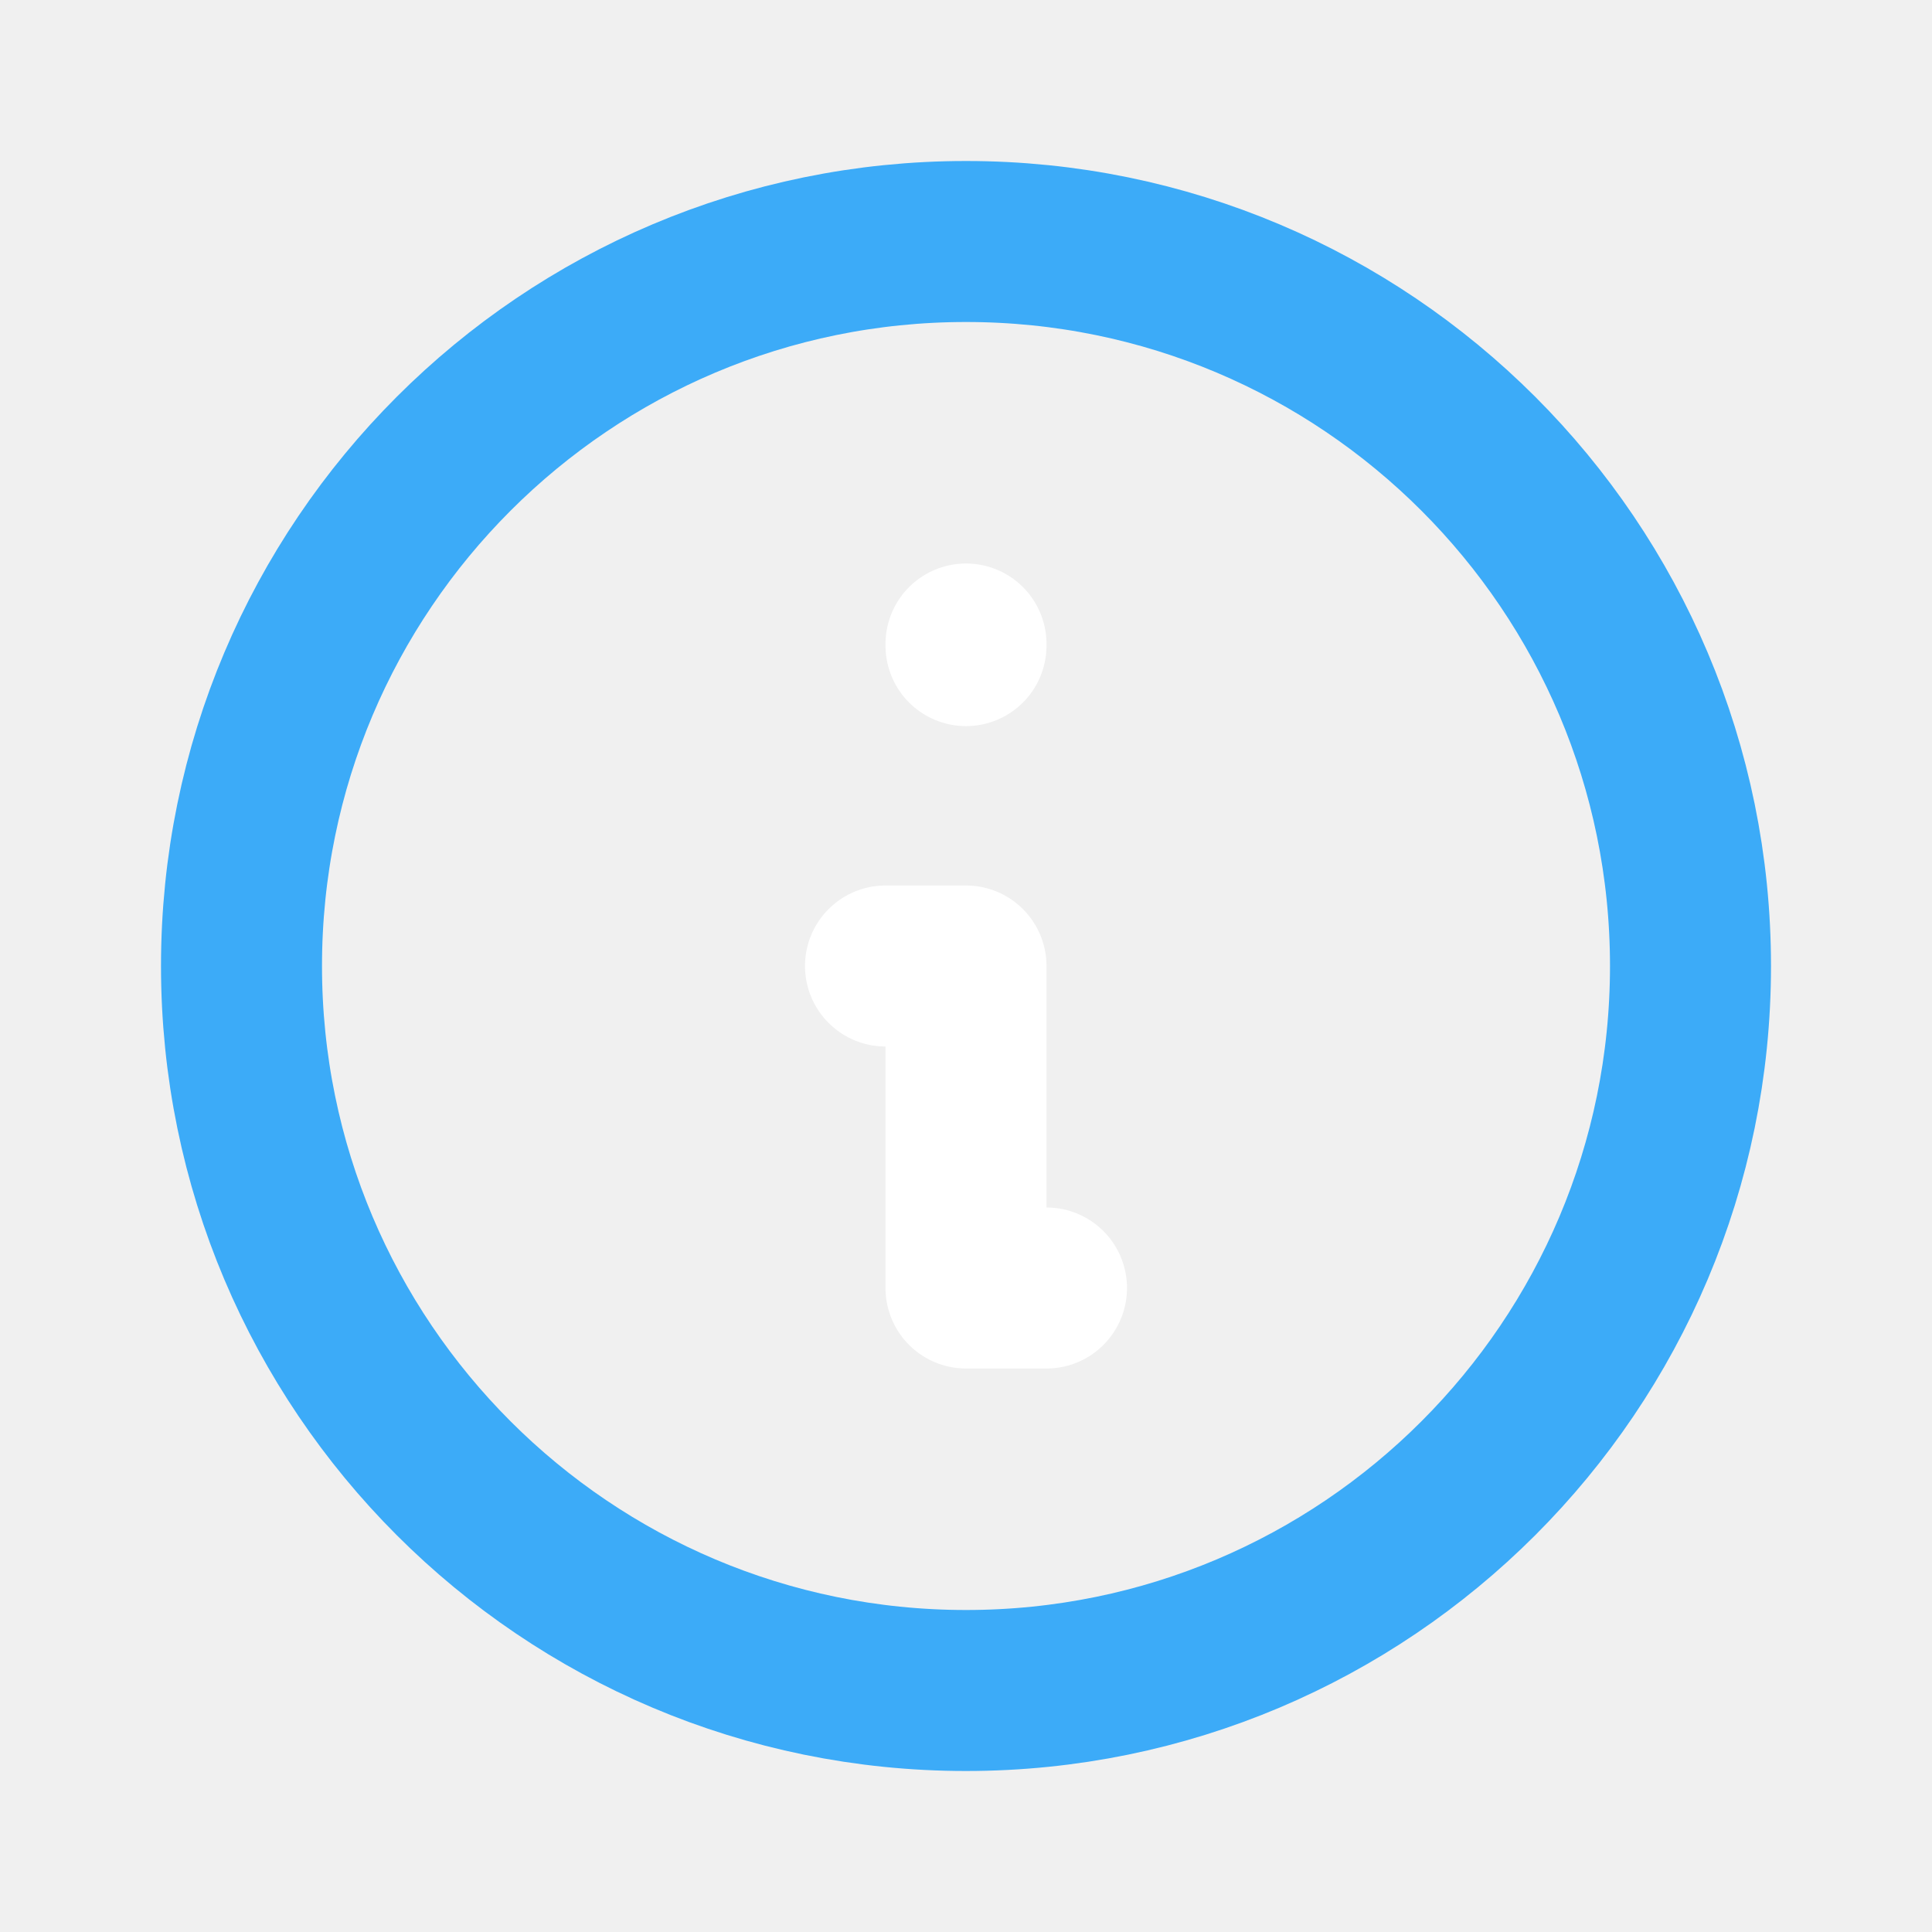
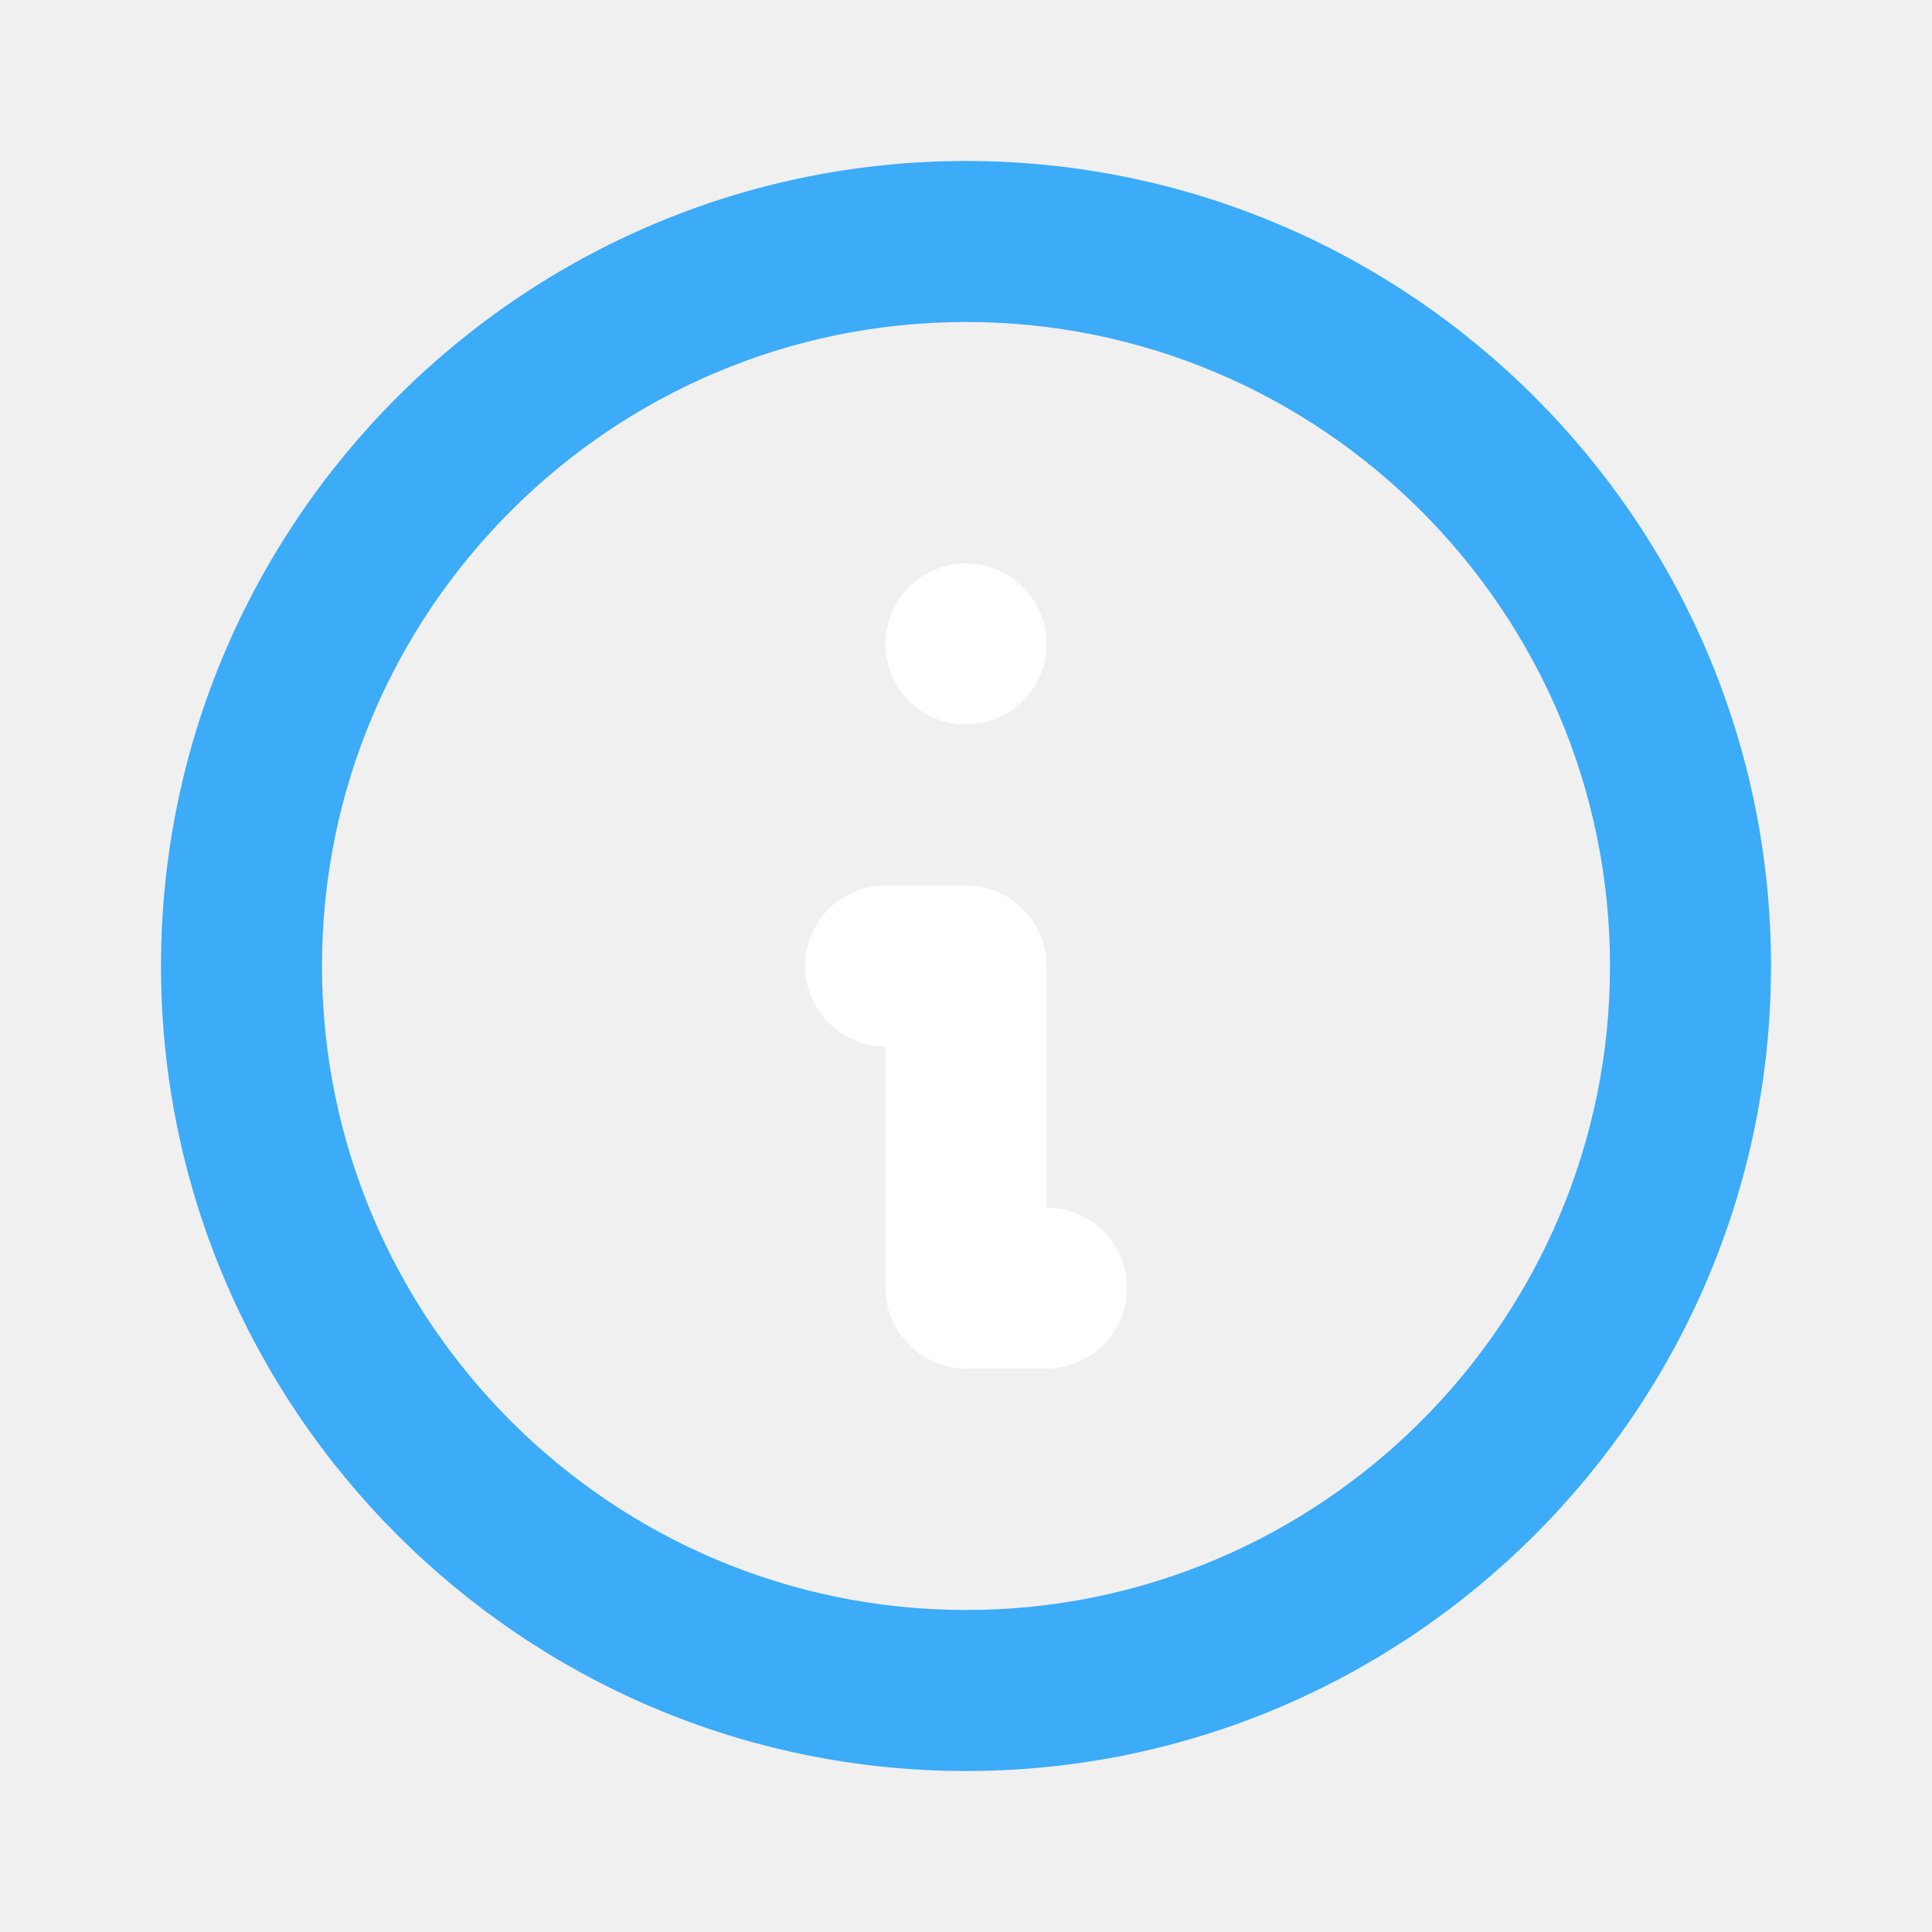
- <svg xmlns="http://www.w3.org/2000/svg" height="24" viewBox="0 0 24 24" width="24">
-   <g fill="none" stroke-linecap="round" stroke-linejoin="round" stroke-width="2">
-     <circle cx="12" cy="12" r="9" stroke="#3cabf8" />
-     <g stroke="#fff">
-       <path d="m11 12h1v4h1" />
-       <path d="m12 8v.02" />
-     </g>
+ <svg xmlns="http://www.w3.org/2000/svg" viewBox="0 0 24 24">
+   <path d="m0 0h24v24h-24z" fill="none" />
+   <path d="m12 22c-5.51 0-10-4.49-10-10s4.49-10 10-10 10 4.49 10 10-4.49 10-10 10zm0-18c-4.41 0-8 3.59-8 8s3.59 8 8 8 8-3.59 8-8-3.59-8-8-8z" fill="#3cabf8" />
+   <g fill="#fff">
+     <circle cx="12" cy="8" r="1" />
+     <path d="m13 15v-3c0-.55-.45-1-1-1h-1c-.55 0-1 .45-1 1s.45 1 1 1v3c0 .55.45 1 1 1h1c.55 0 1-.45 1-1s-.45-1-1-1z" />
  </g>
</svg>
